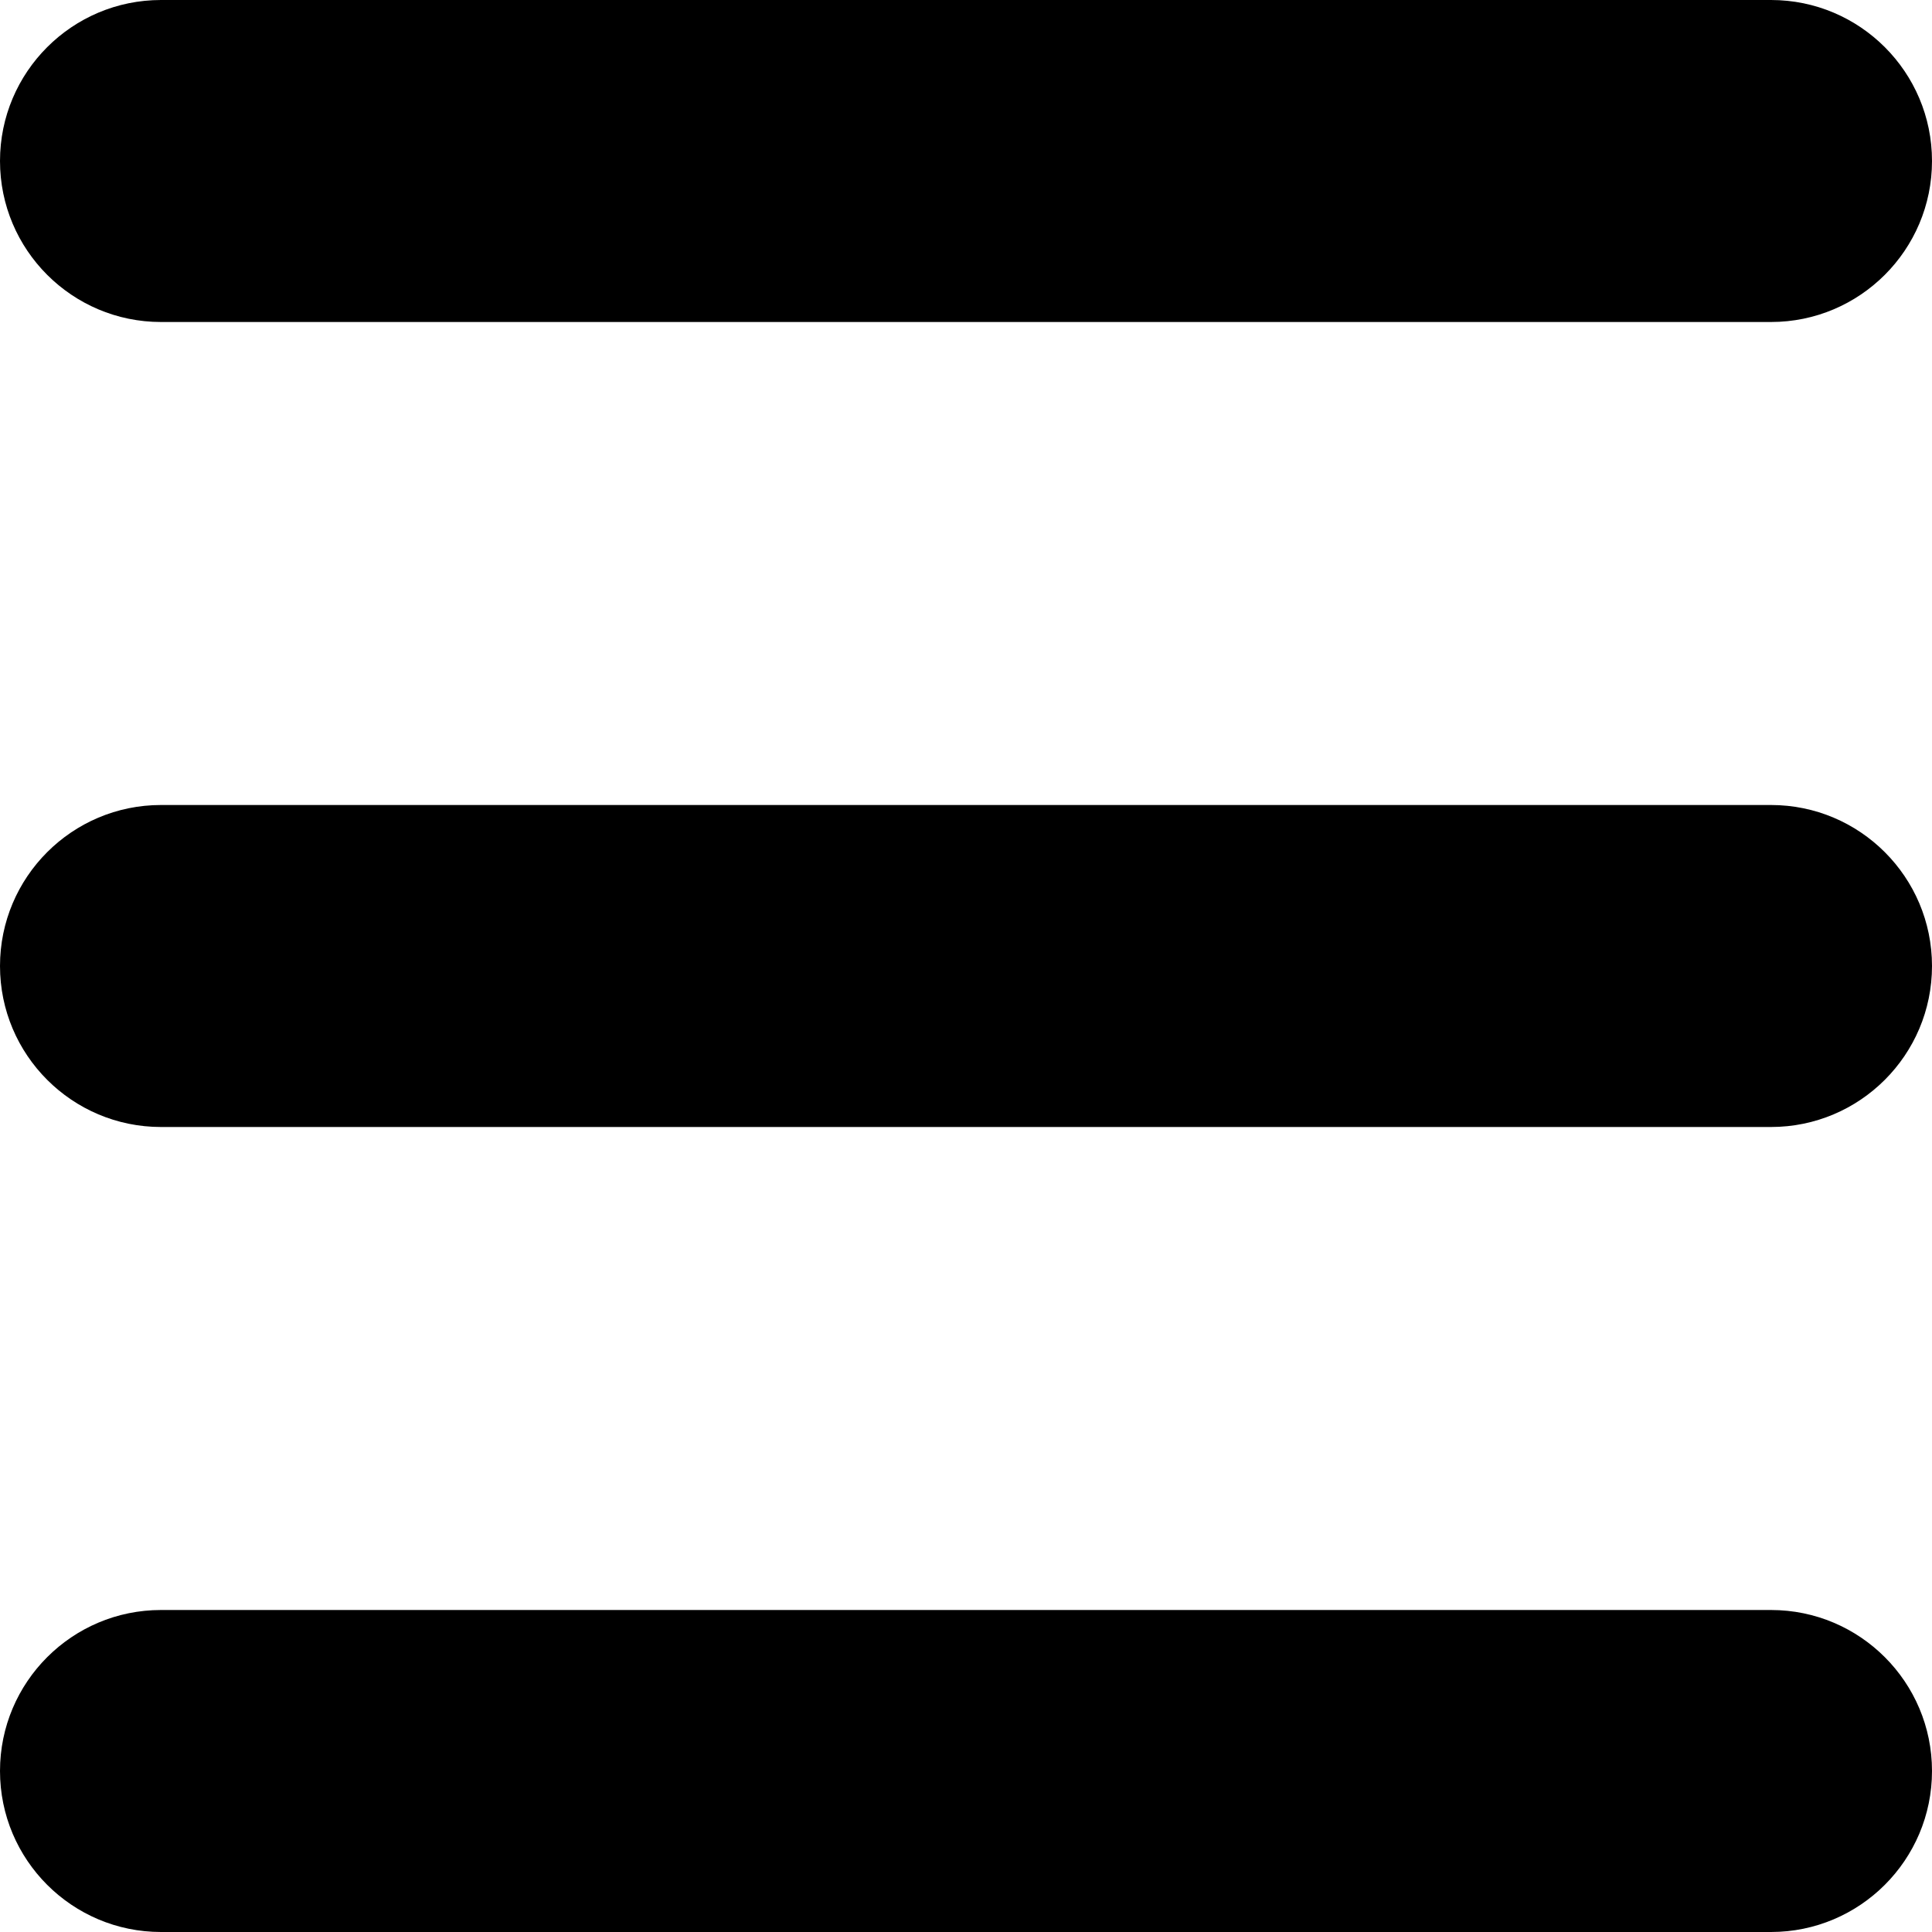
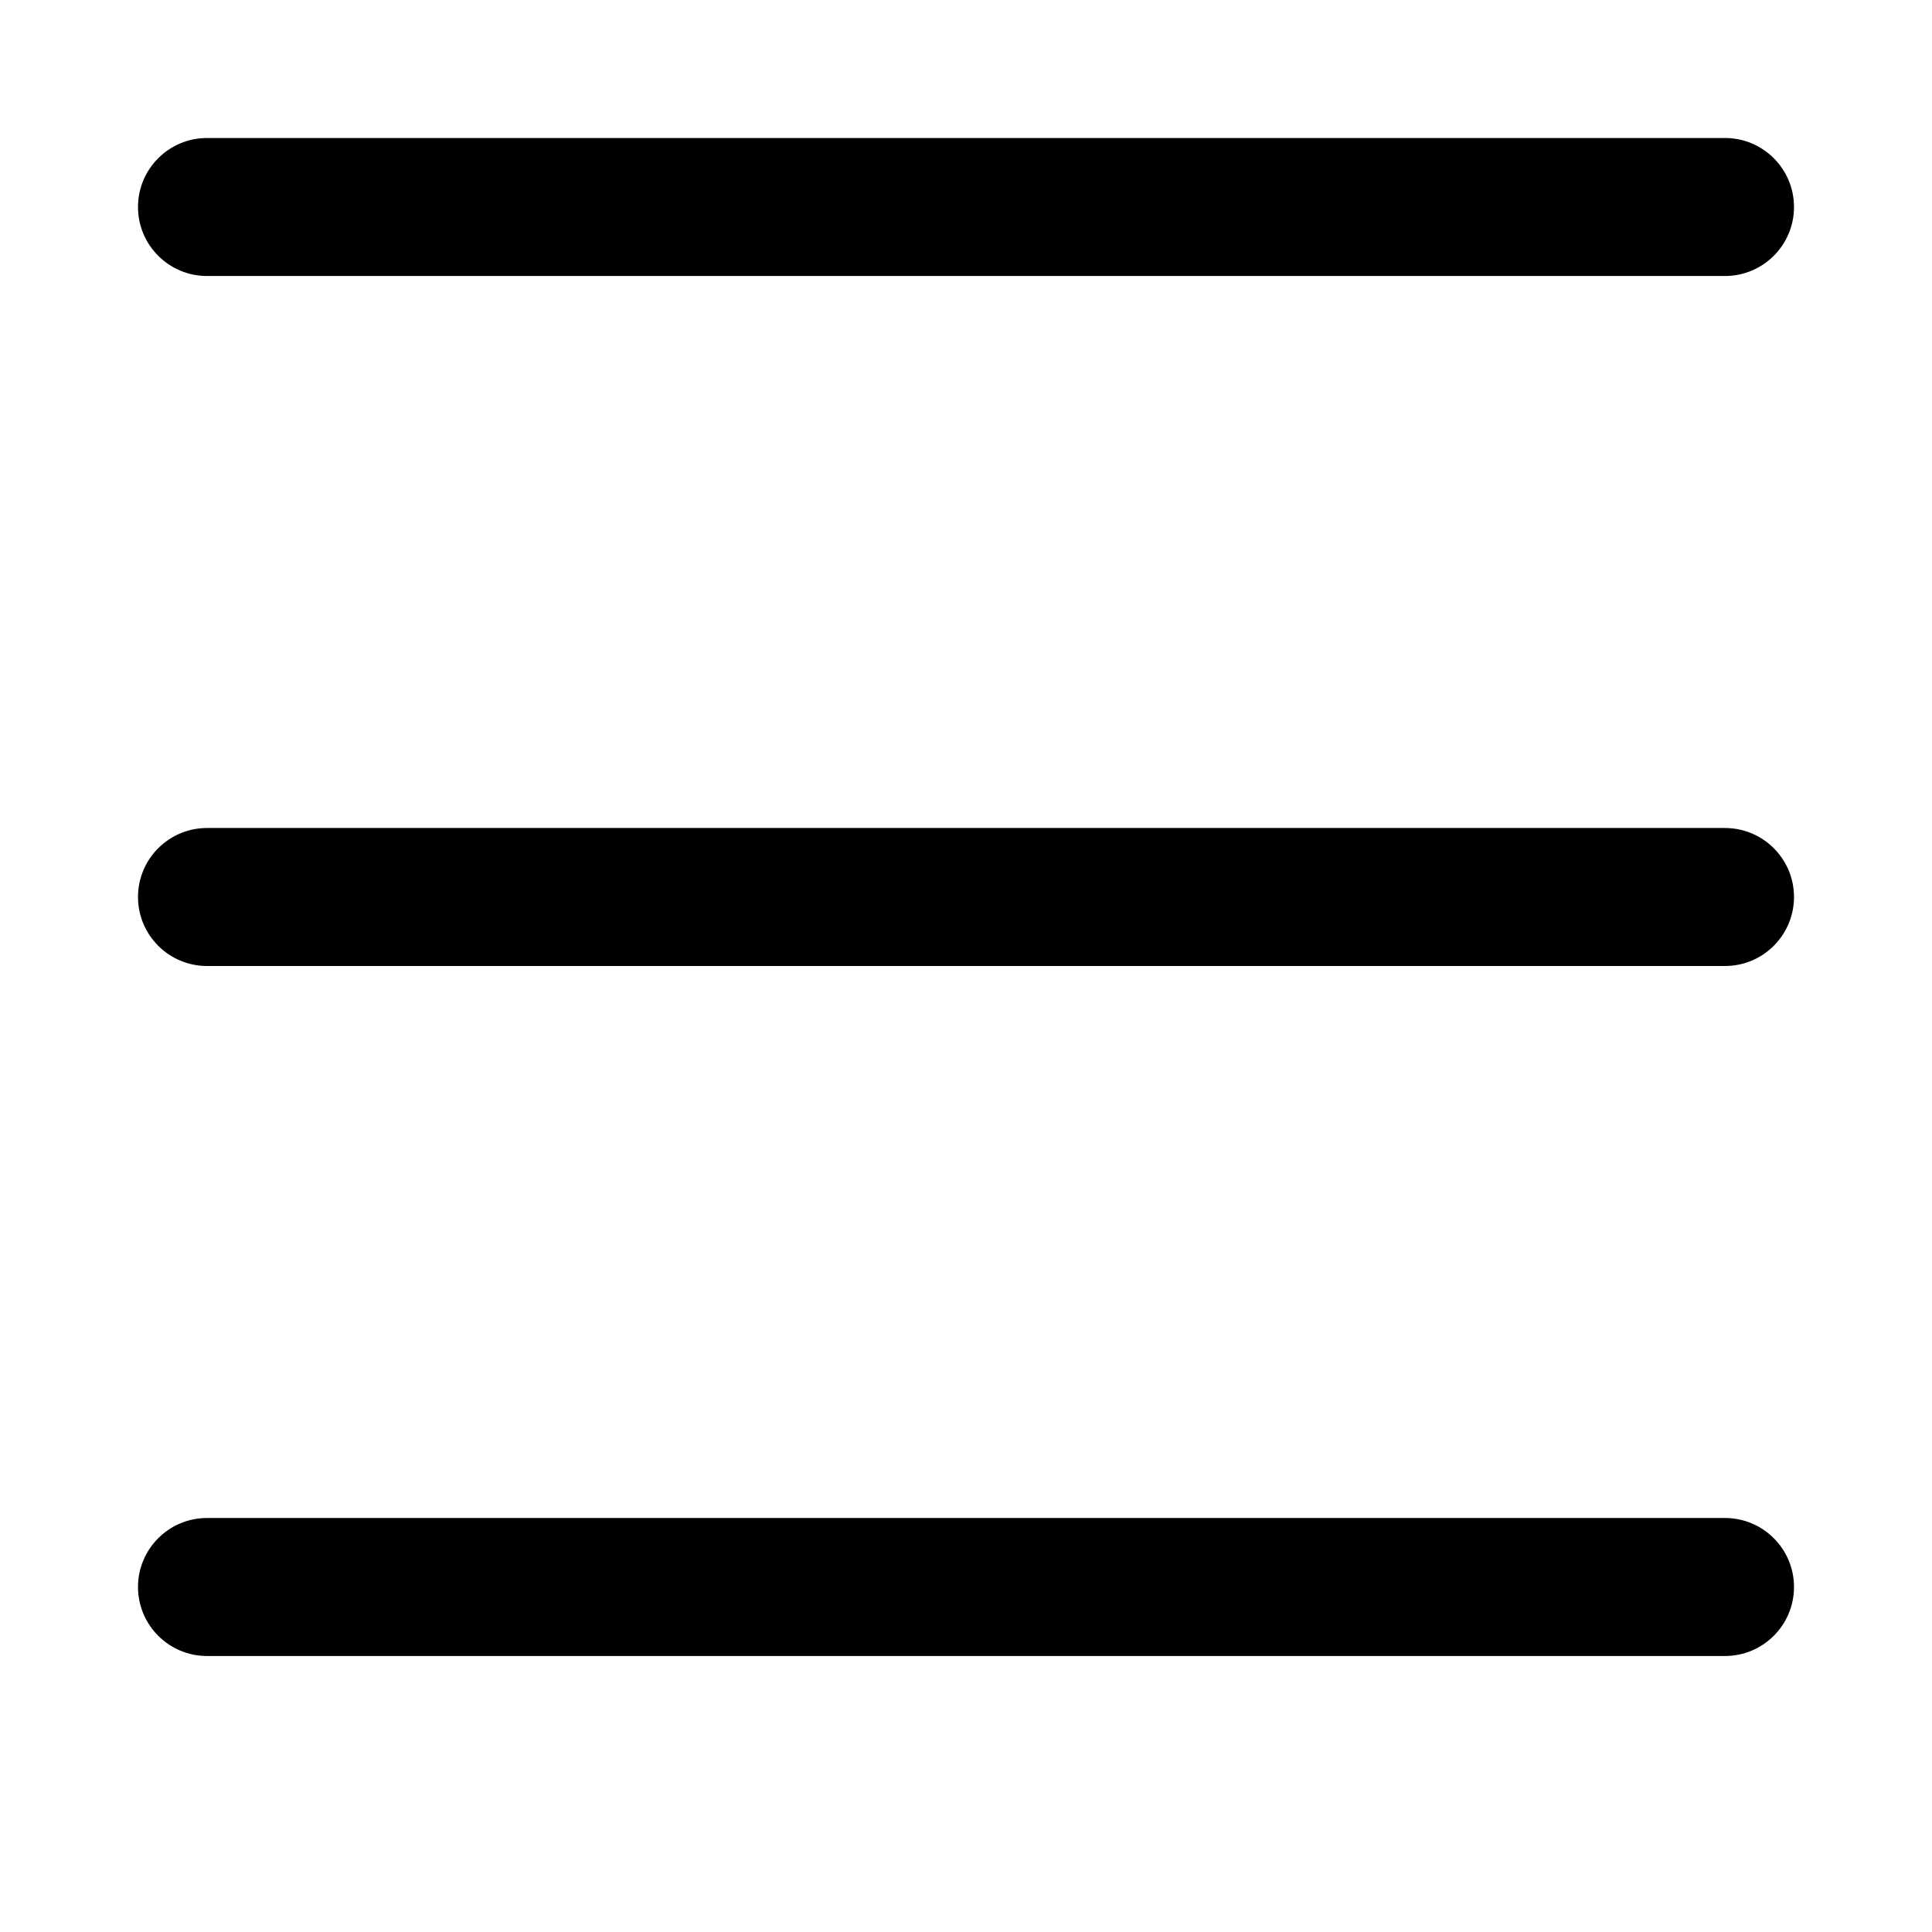
- <svg xmlns="http://www.w3.org/2000/svg" width="12" height="12" viewBox="0 0 12 12">
-   <path fill-rule="evenodd" clip-rule="evenodd" d="M0 1C0 0.448 0.448 0 1 0H11C11.552 0 12 0.448 12 1C12 1.552 11.552 2 11 2H1C0.448 2 0 1.552 0 1ZM0 6C0 5.448 0.448 5 1 5H11C11.552 5 12 5.448 12 6C12 6.552 11.552 7 11 7H1C0.448 7 0 6.552 0 6ZM1 10C0.448 10 0 10.448 0 11C0 11.552 0.448 12 1 12H11C11.552 12 12 11.552 12 11C12 10.448 11.552 10 11 10H1Z" />
+ <svg xmlns="http://www.w3.org/2000/svg" viewBox="0 0 14 14" fill="none">
+   <path fill-rule="evenodd" clip-rule="evenodd" d="M1 1.5C1 1.224 1.224 1 1.5 1H12.5C12.776 1 13 1.224 13 1.5C13 1.776 12.776 2 12.5 2H1.5C1.224 2 1 1.776 1 1.5ZM1 6.5C1 6.224 1.224 6 1.5 6H12.5C12.776 6 13 6.224 13 6.5C13 6.776 12.776 7 12.5 7H1.5C1.224 7 1 6.776 1 6.5ZM1.5 11C1.224 11 1 11.224 1 11.5C1 11.776 1.224 12 1.5 12H12.5C12.776 12 13 11.776 13 11.5C13 11.224 12.776 11 12.5 11H1.5Z" fill="black" />
</svg>
